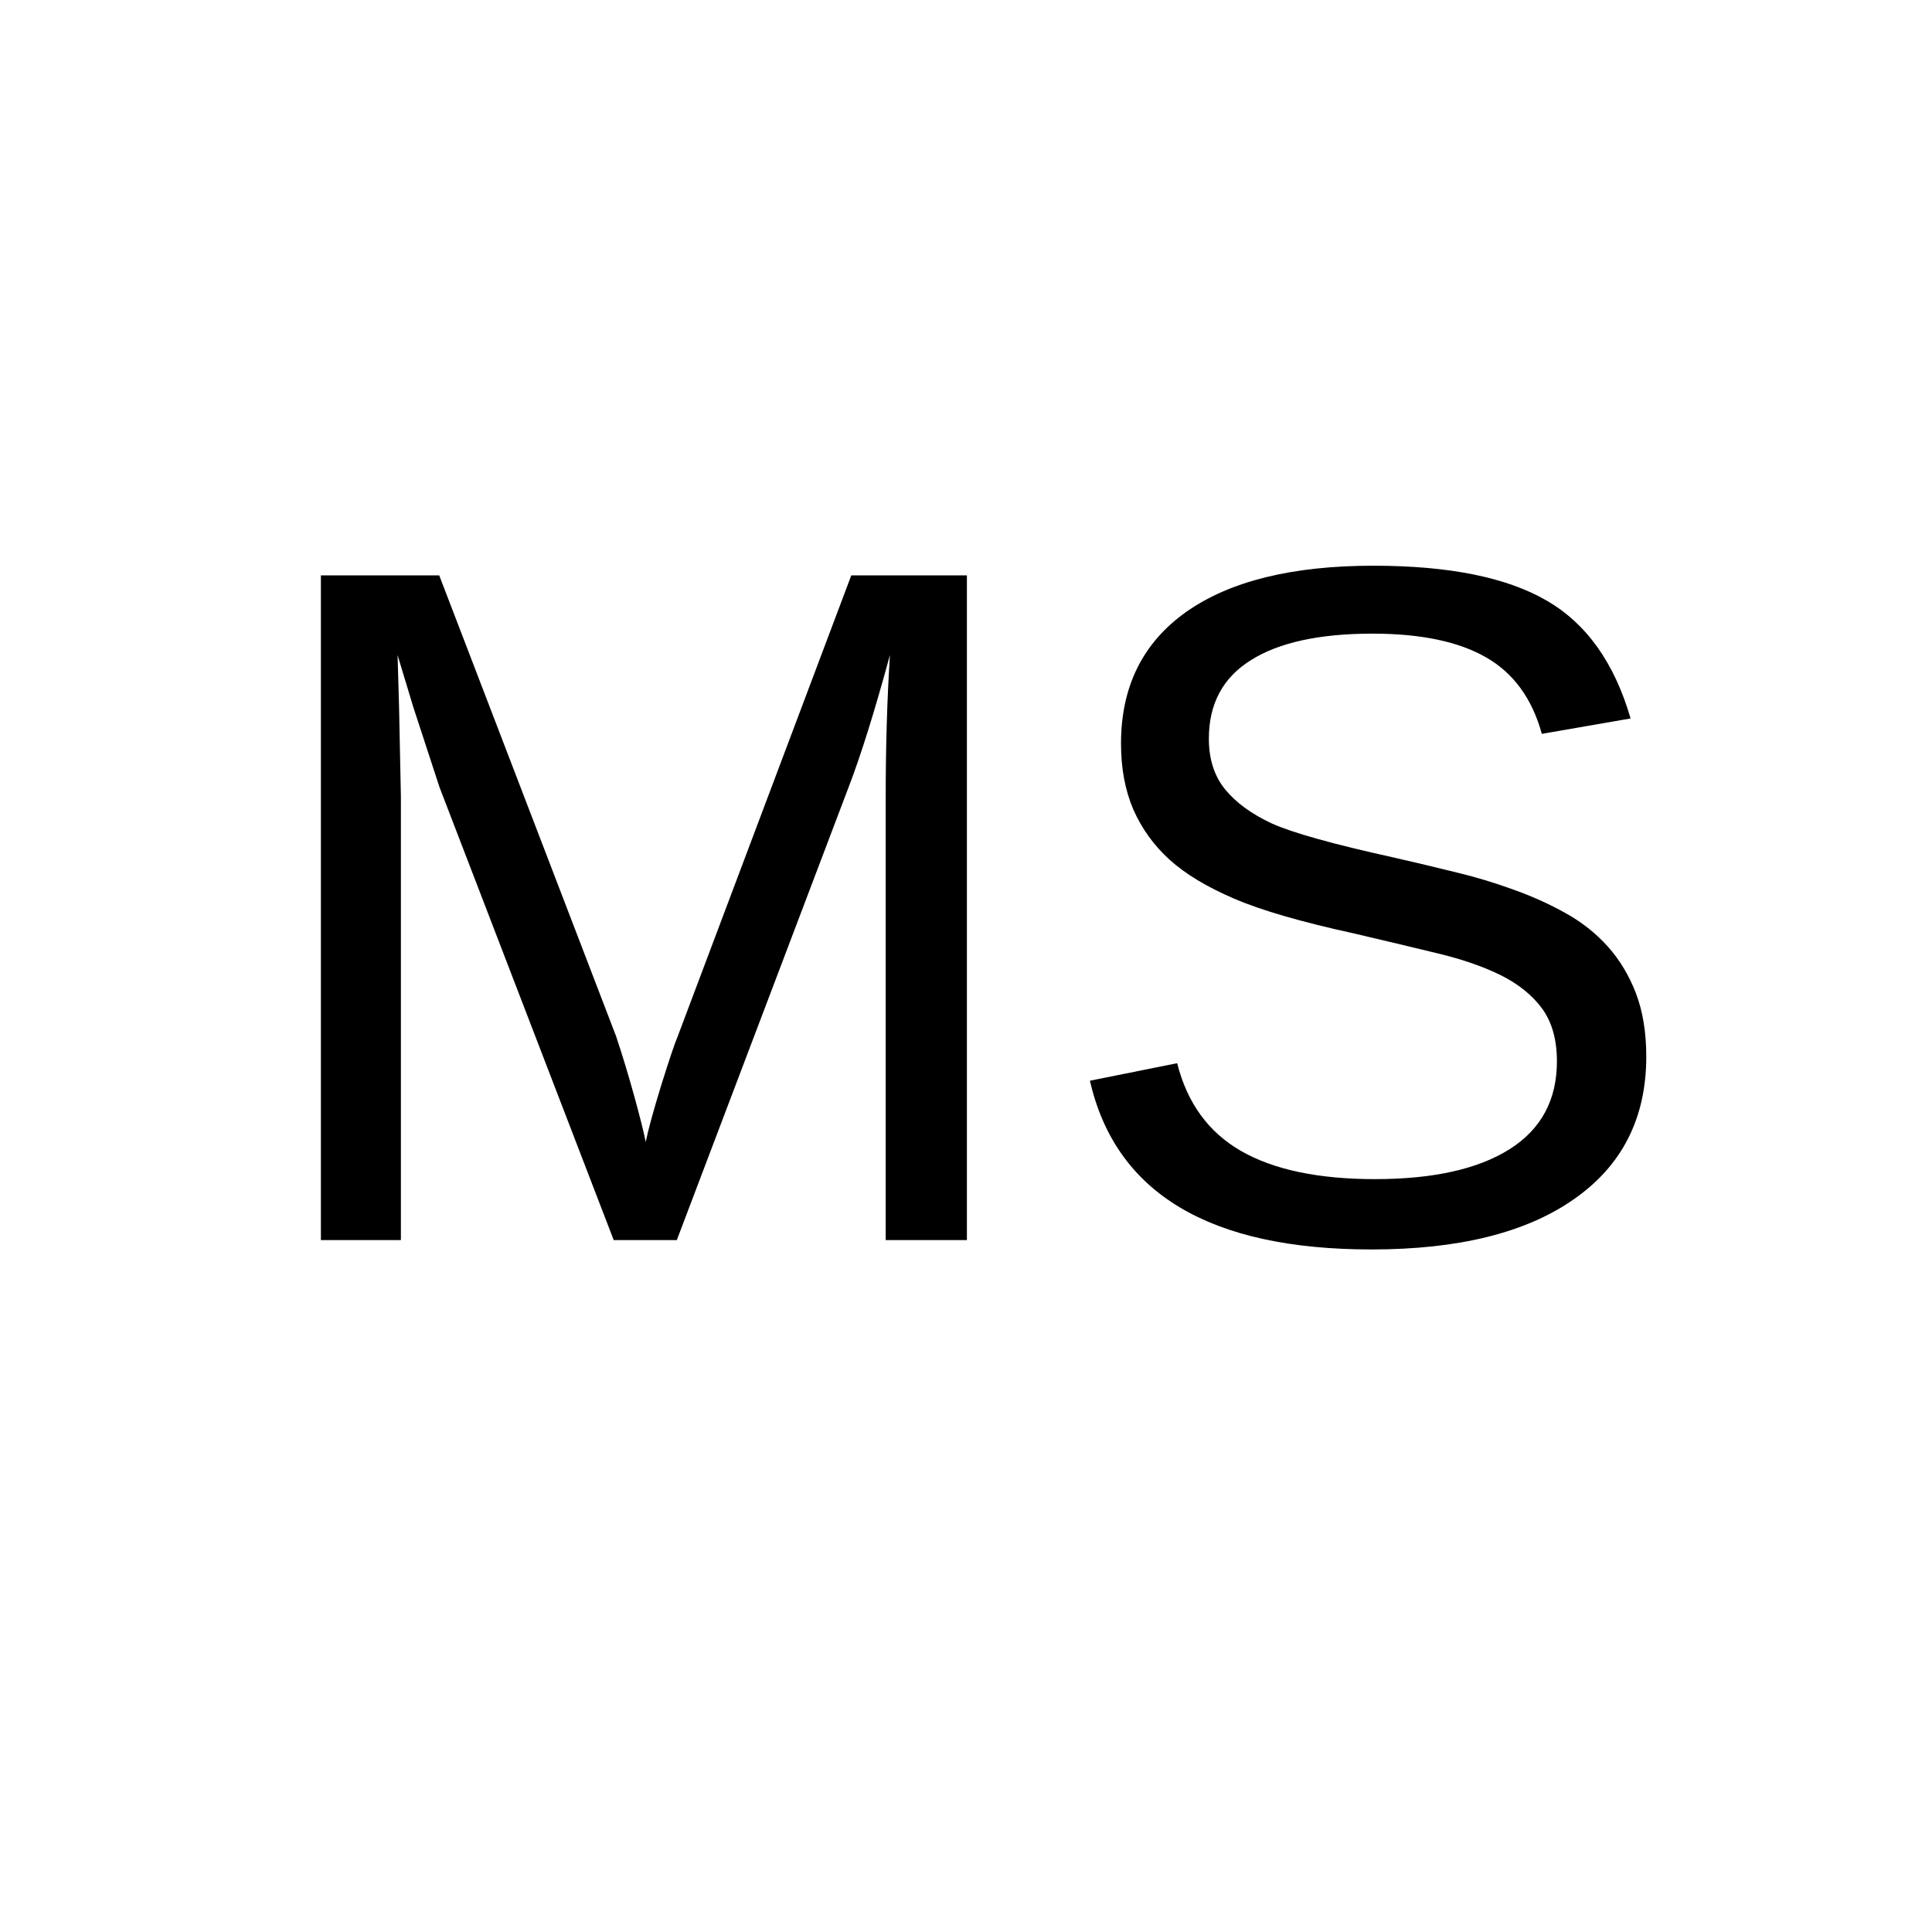
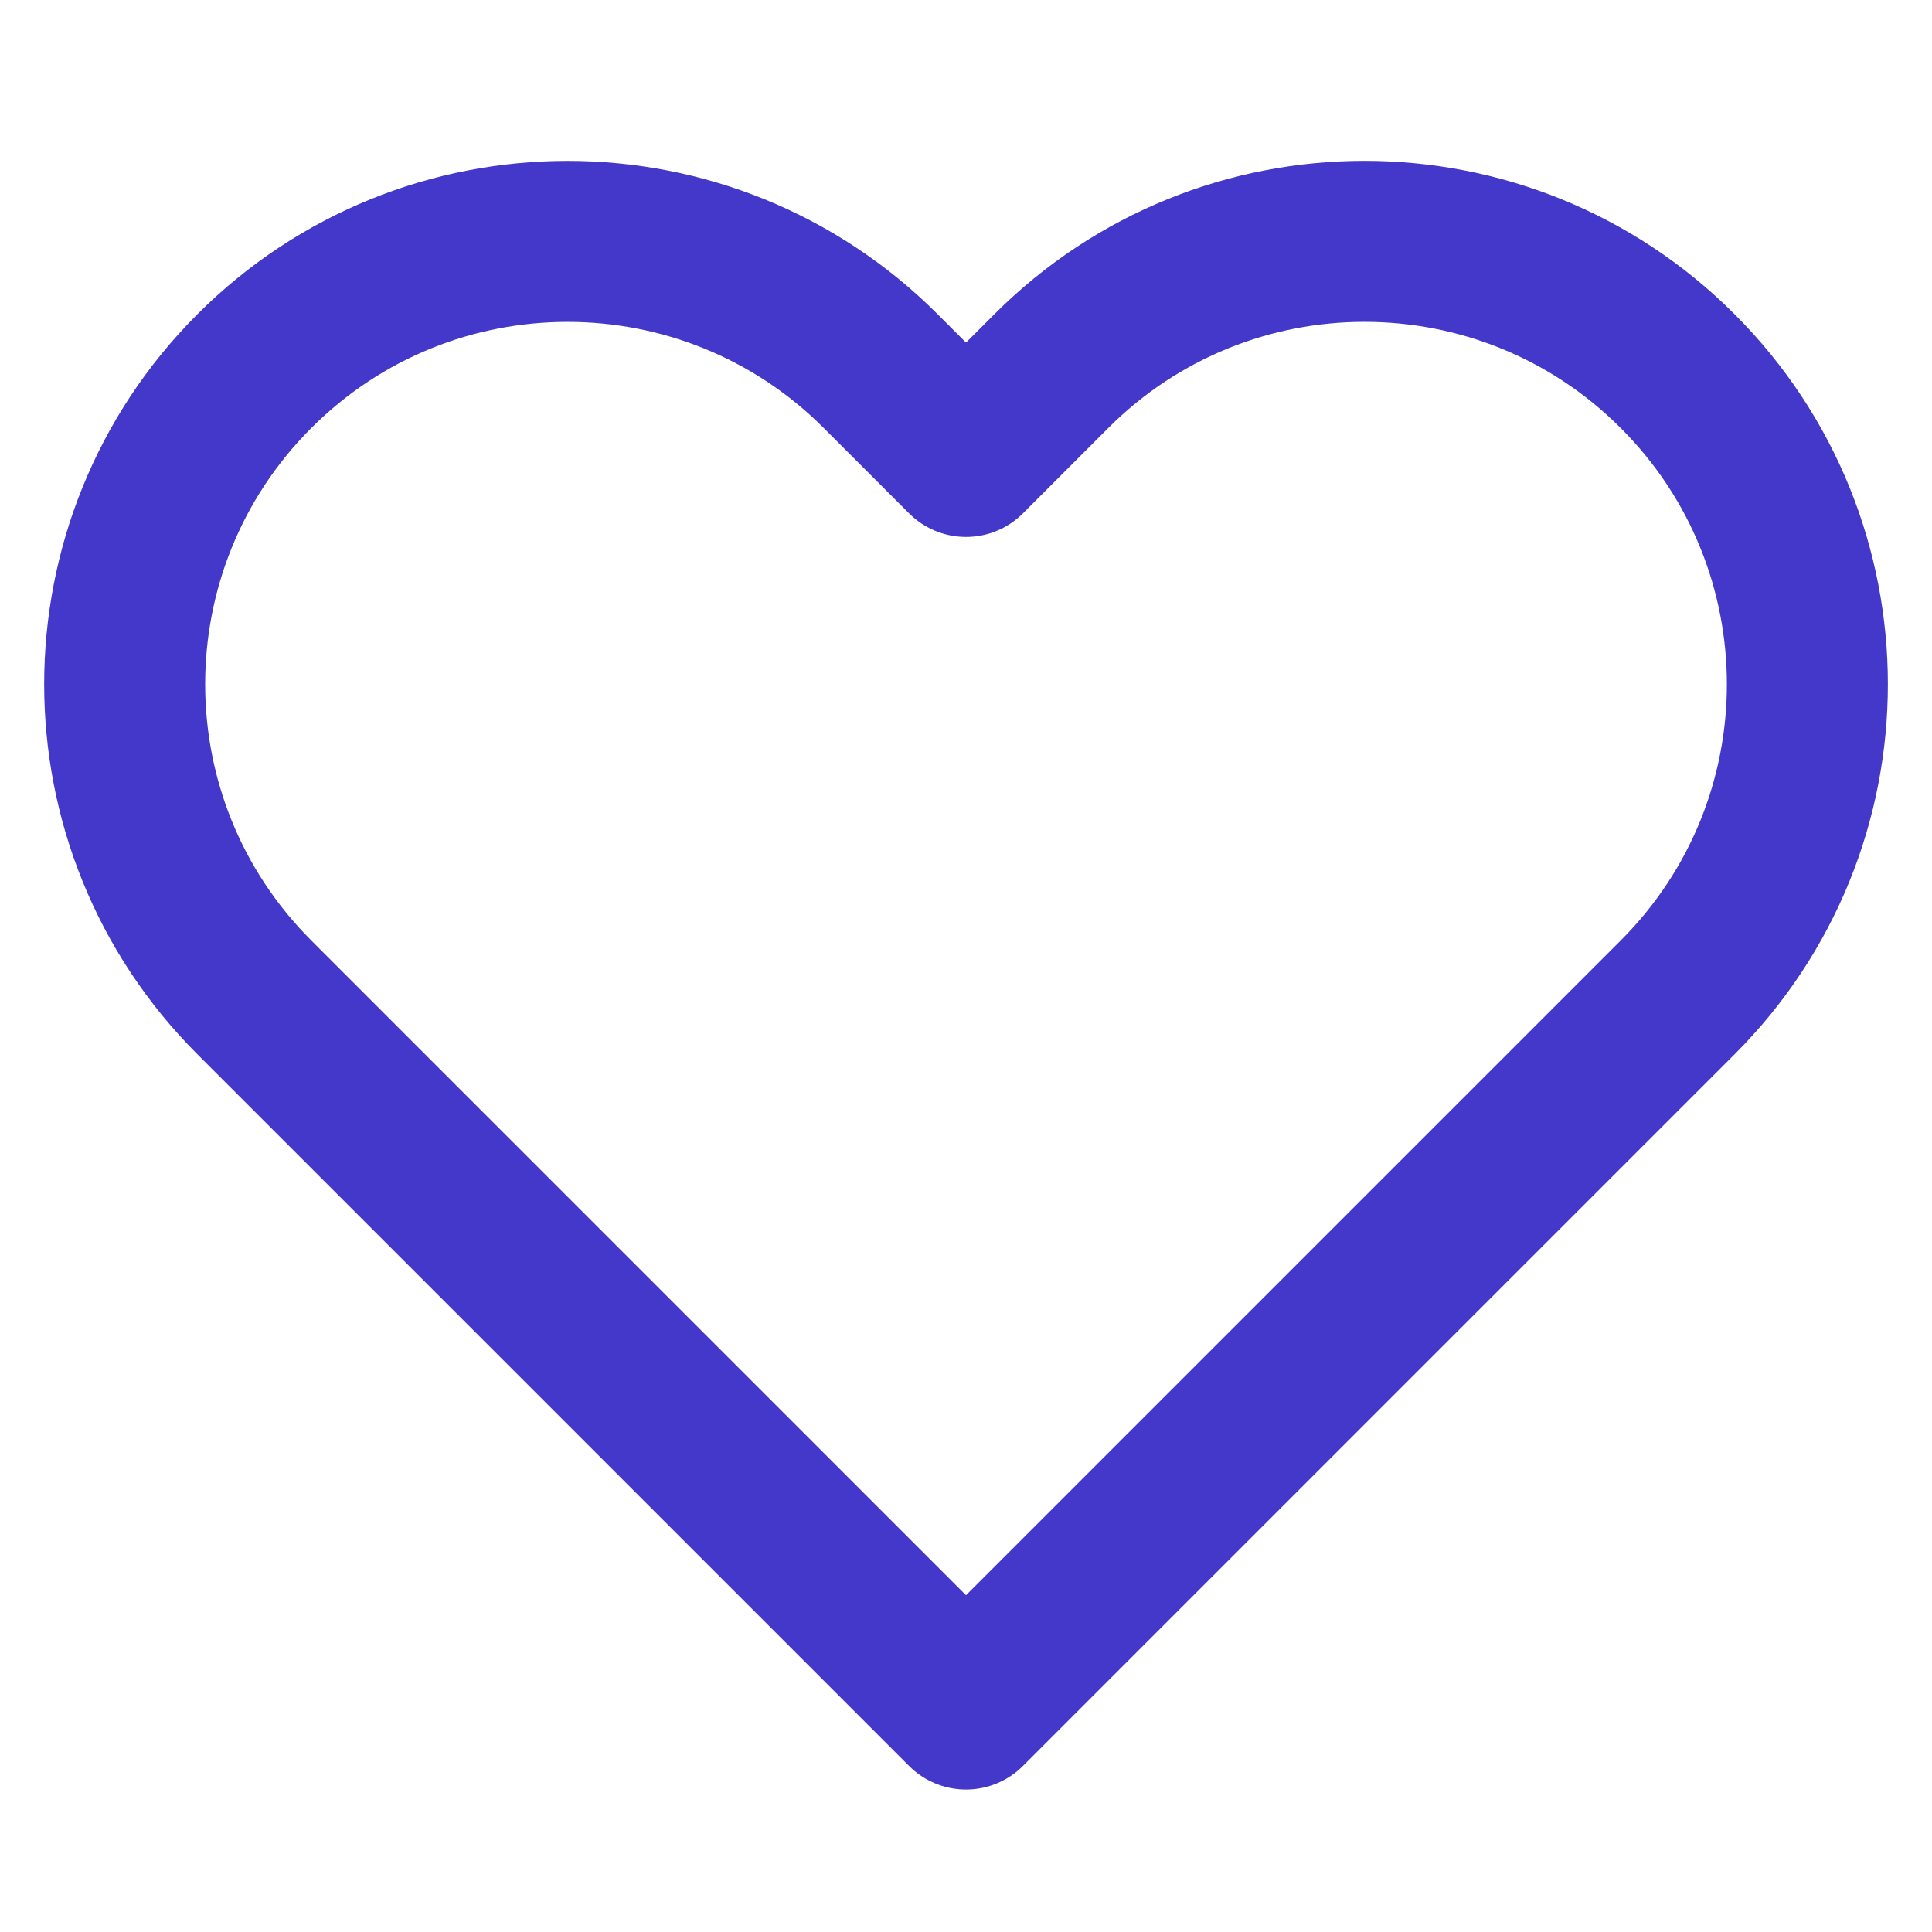
- <svg xmlns="http://www.w3.org/2000/svg" viewBox="0 0 100 100">
-   <text x="50" y="50" font-family="Arial" font-size="50" text-anchor="middle" dominant-baseline="middle" fill="#000">
-     MS
-   </text>
+ <svg xmlns="http://www.w3.org/2000/svg" viewBox="0 0 24 24" fill="none" stroke="#4338CA" stroke-width="2" stroke-linecap="round" stroke-linejoin="round">
+   <path d="M20.84 4.61a5.5 5.5 0 0 0-7.78 0L12 5.67l-1.06-1.06a5.5 5.5 0 0 0-7.78 7.78l1.06 1.06L12 21.23l7.78-7.78 1.06-1.06a5.5 5.5 0 0 0 0-7.78z" />
</svg>
